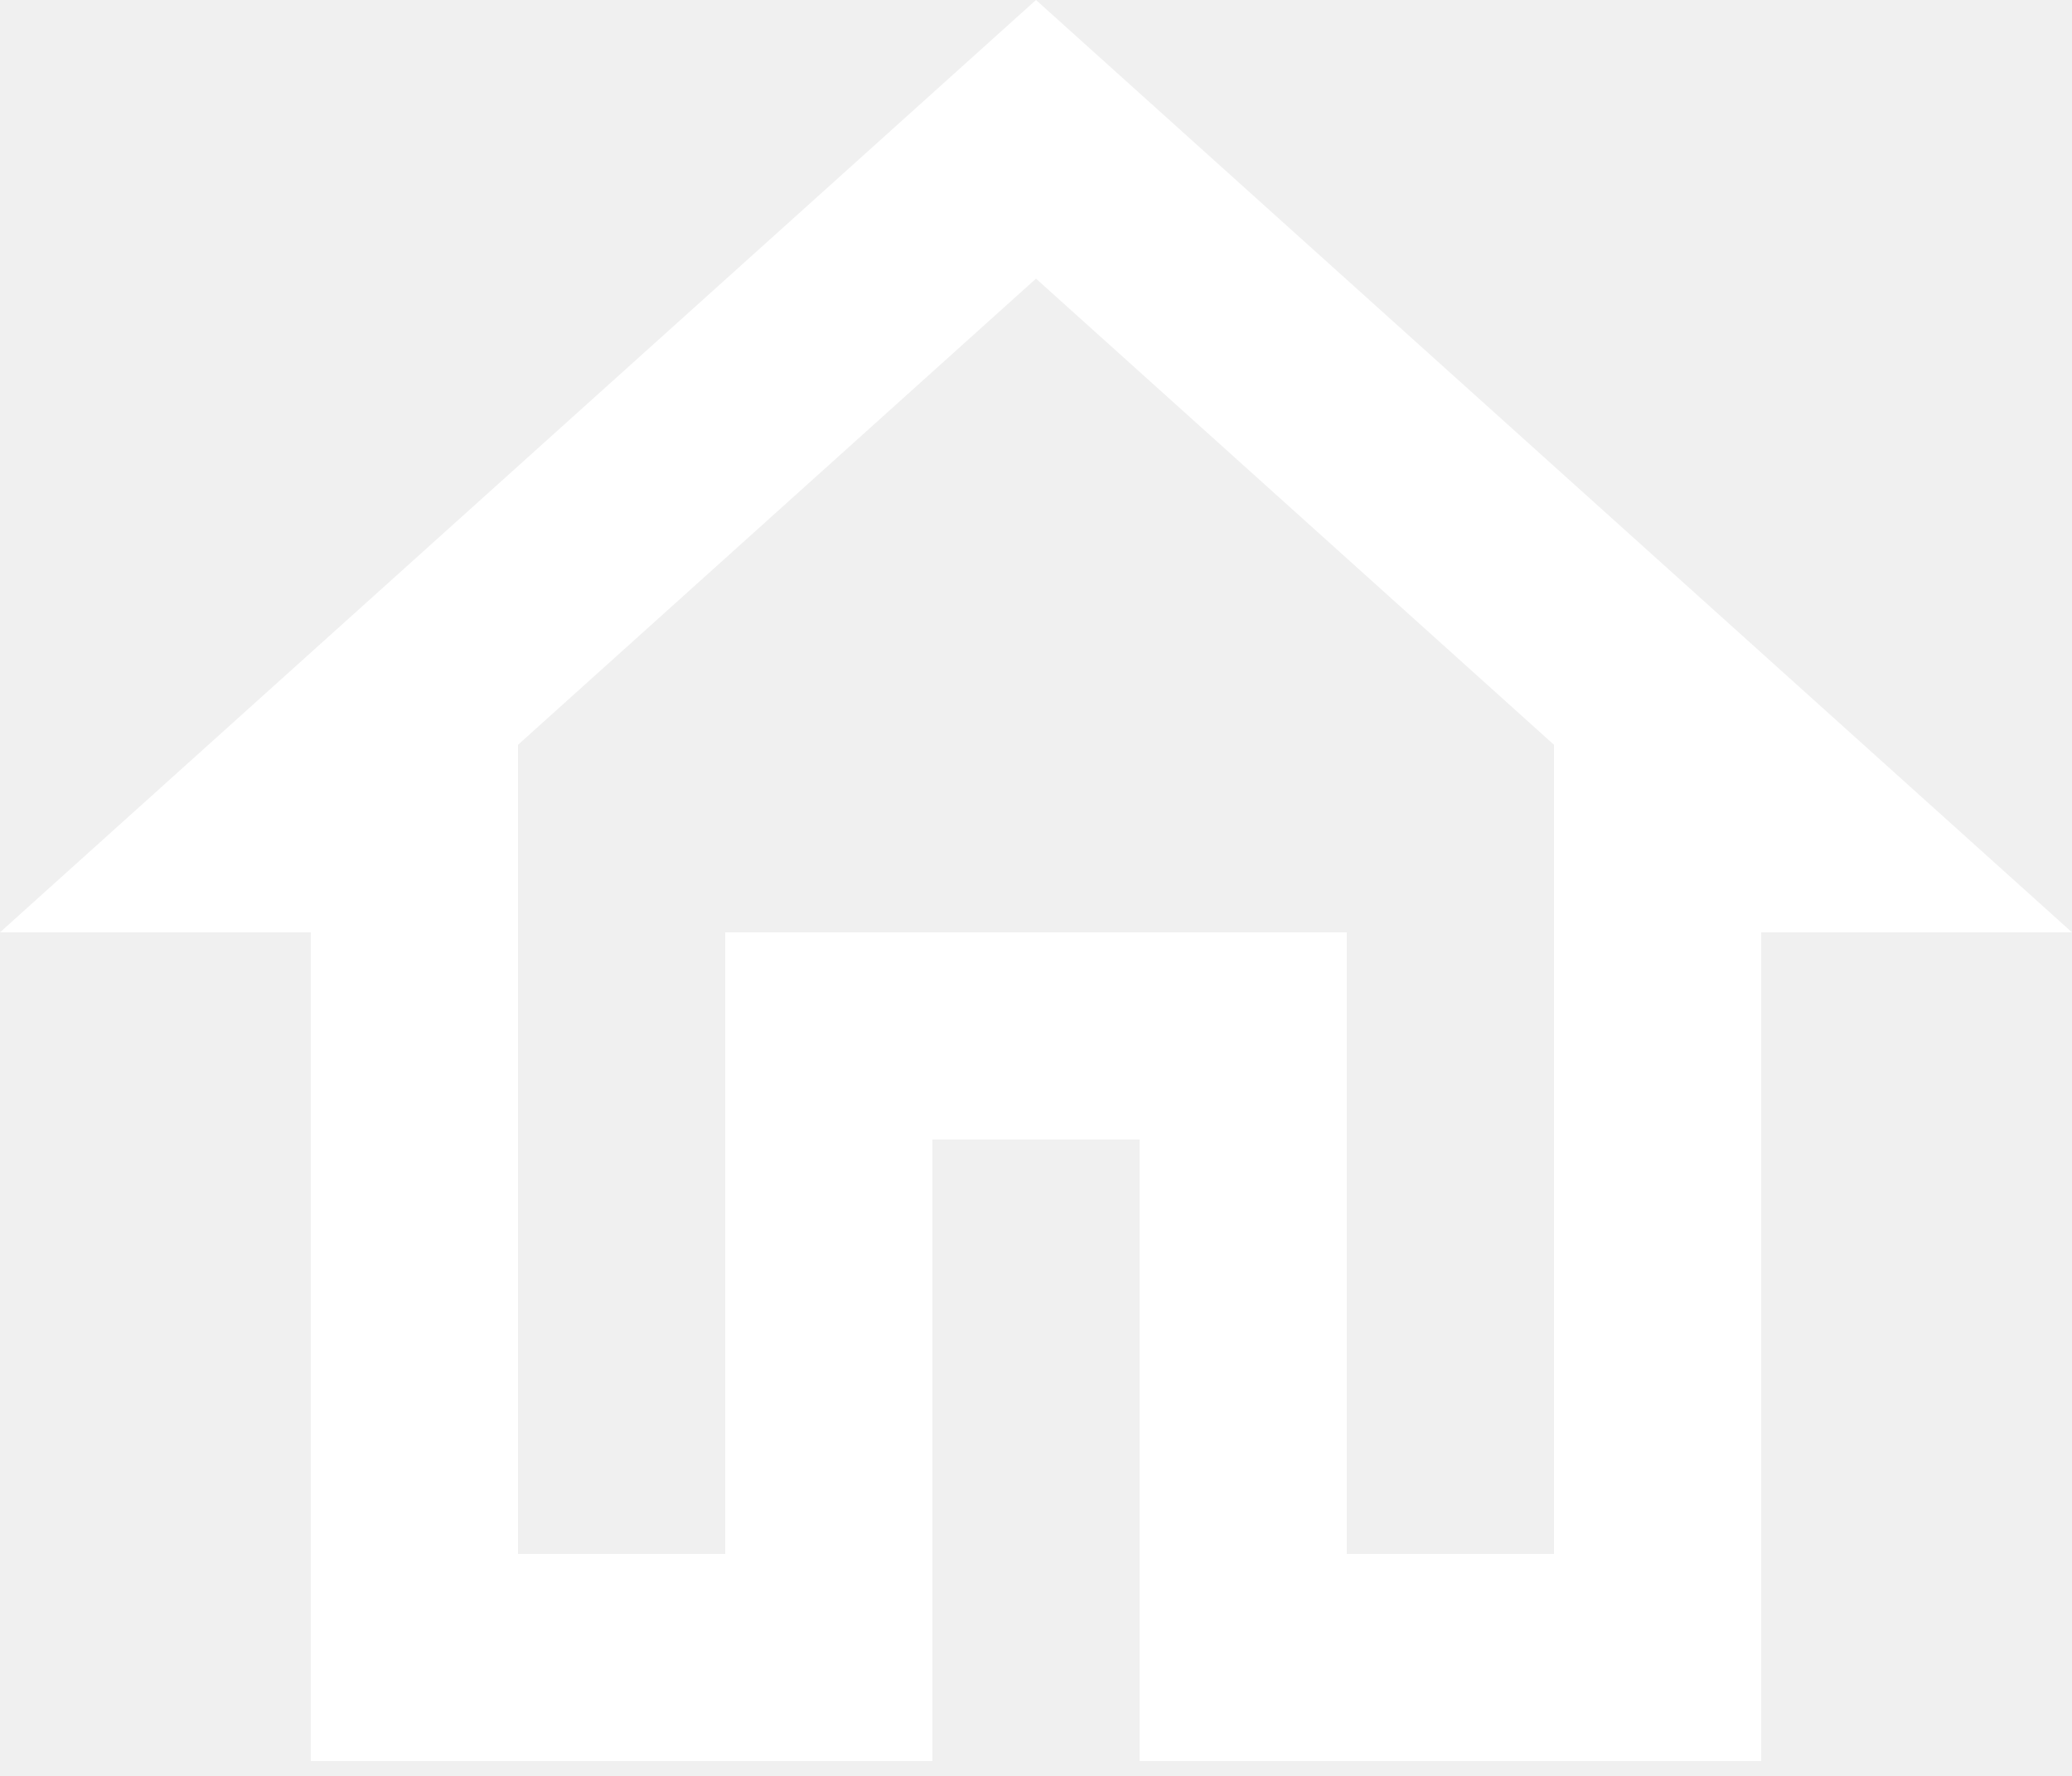
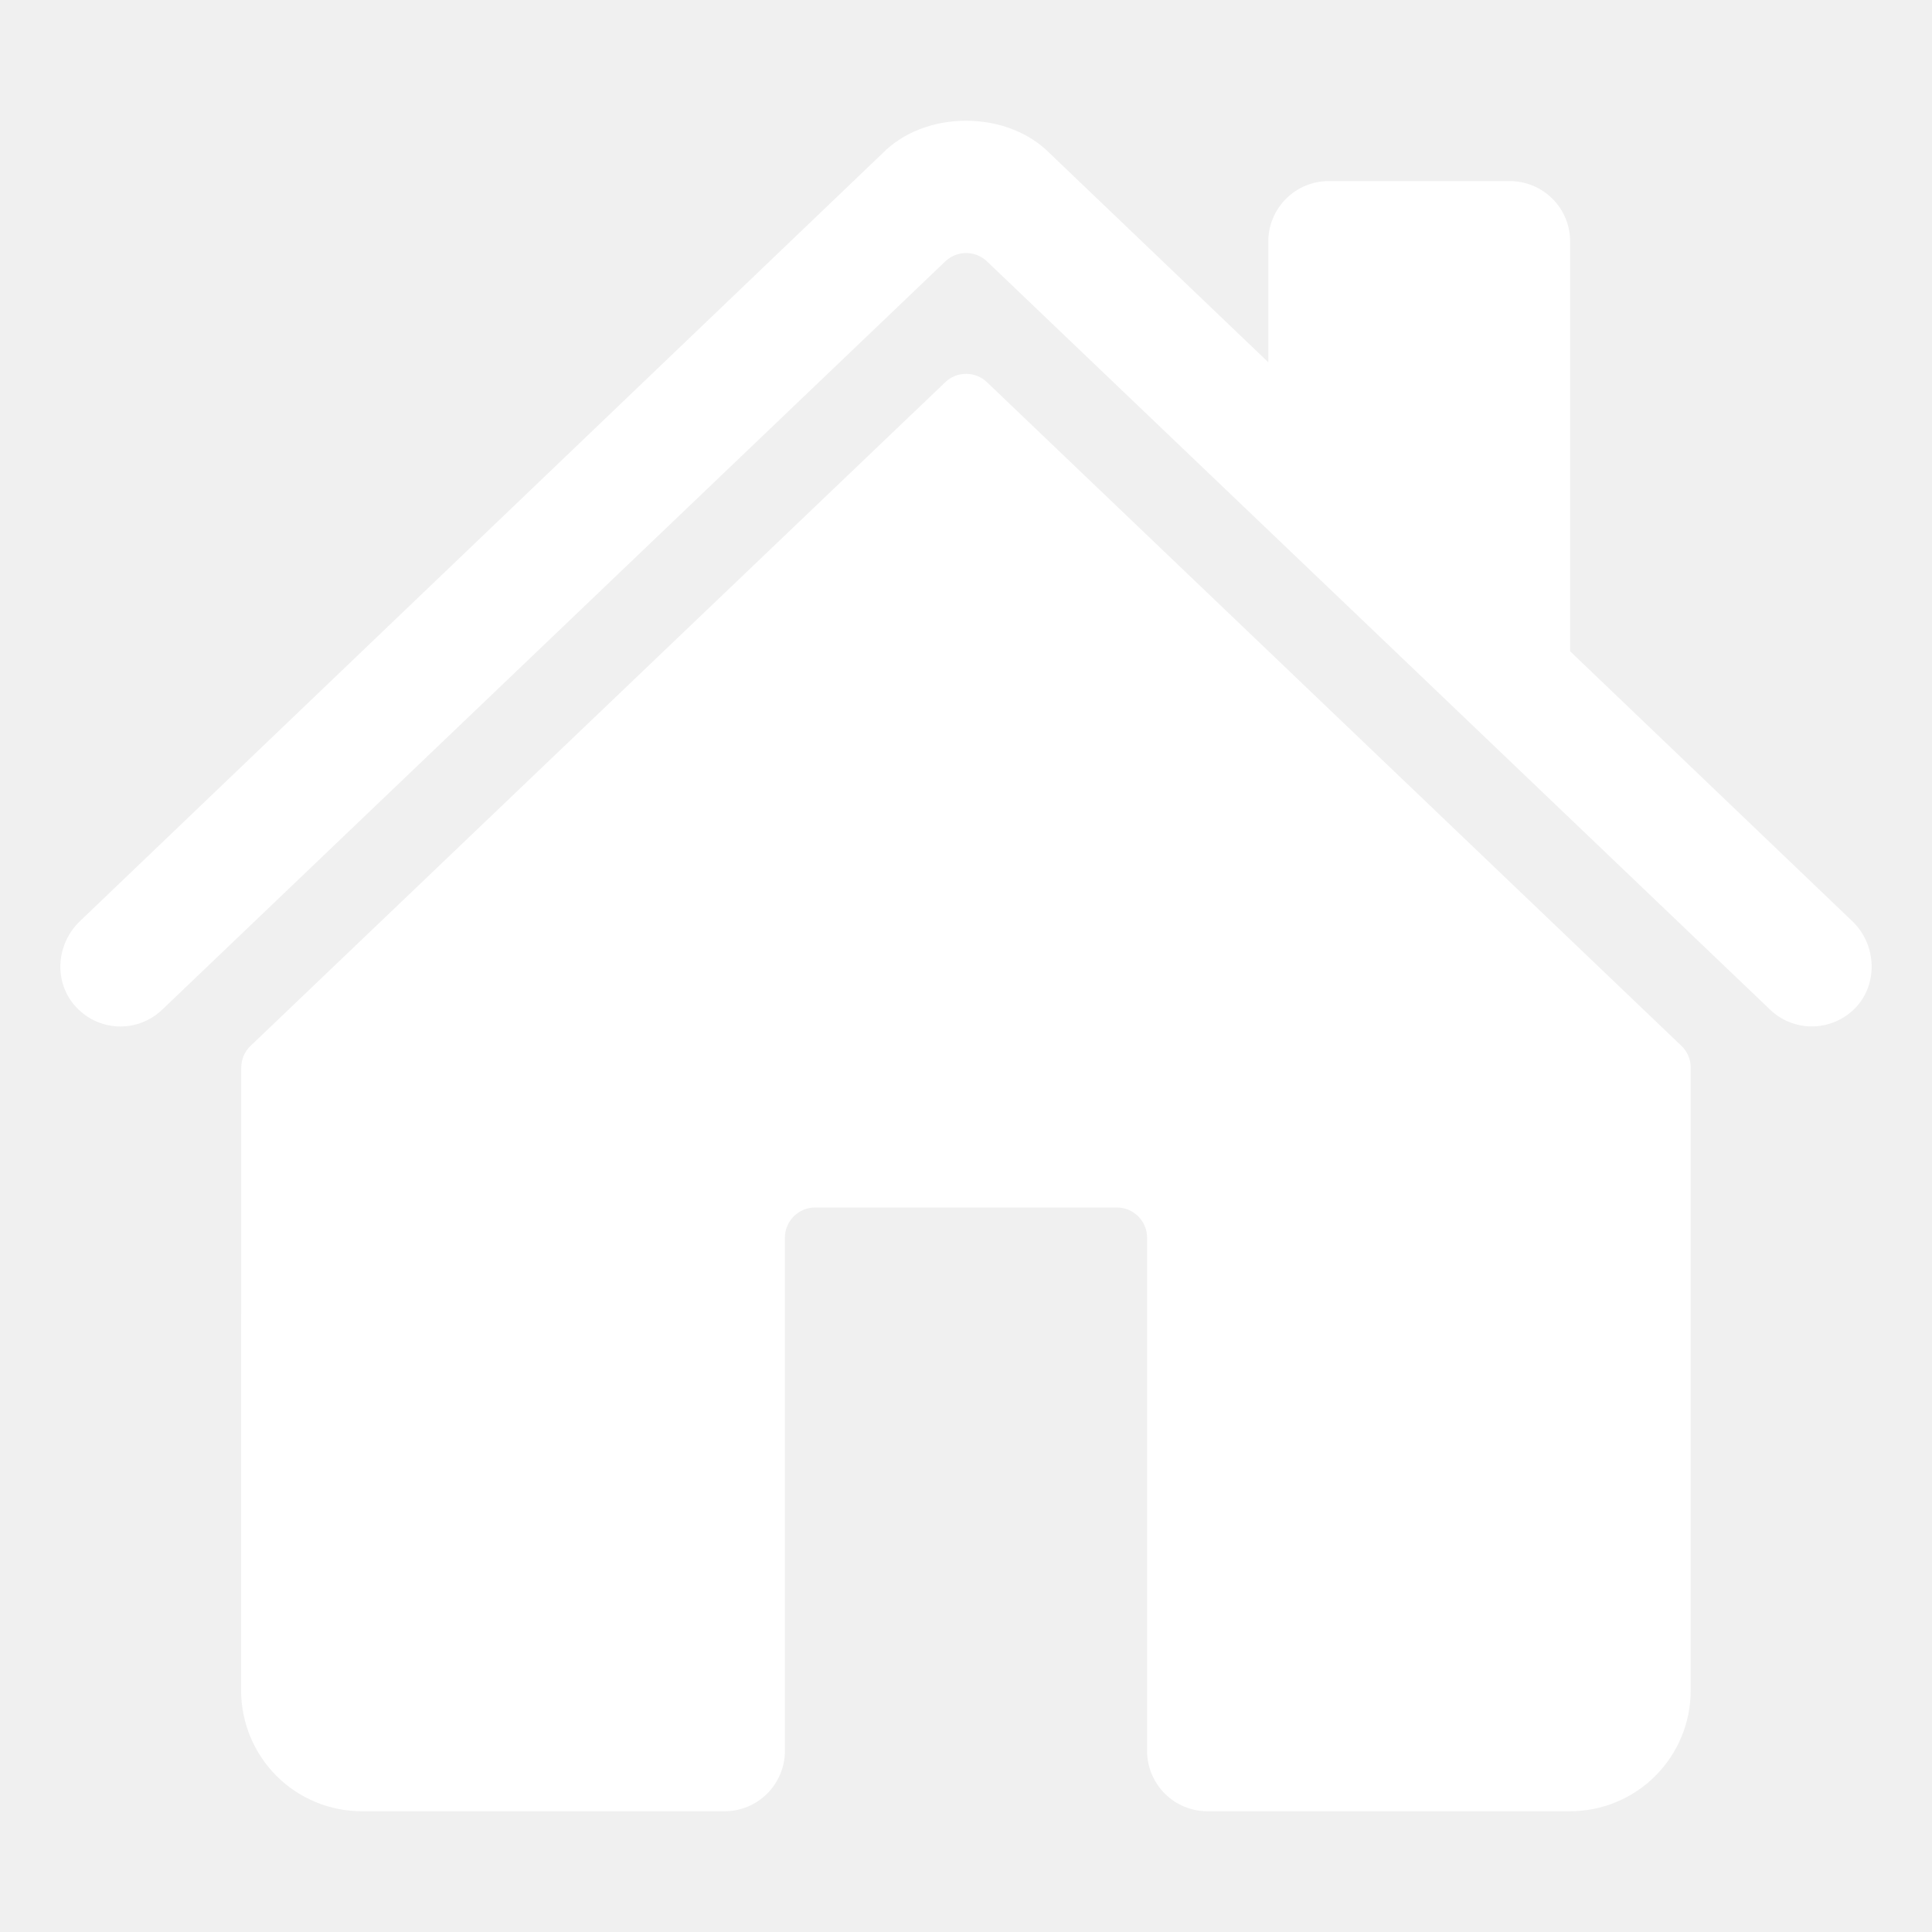
- <svg xmlns="http://www.w3.org/2000/svg" width="35" height="30" viewBox="0 0 35 30" fill="none">
-   <path d="M17.5 4.707L26.25 12.582V26.25H22.75V15.75H12.25V26.25H8.75V12.582L17.5 4.707ZM17.5 0L0 15.75H5.25V29.75H15.75V19.25H19.25V29.75H29.75V15.75H35L17.5 0Z" fill="white" />
+ <svg xmlns="http://www.w3.org/2000/svg" width="30" height="30" viewBox="0 0 30 30" fill="none">
+   <path d="M15.326 5.935C15.239 5.851 15.123 5.805 15.002 5.805C14.881 5.805 14.765 5.851 14.678 5.935L3.891 16.24C3.845 16.283 3.808 16.336 3.783 16.394C3.759 16.453 3.746 16.515 3.746 16.579L3.744 26.25C3.744 26.748 3.942 27.224 4.293 27.576C4.645 27.928 5.122 28.125 5.619 28.125H11.25C11.499 28.125 11.737 28.027 11.913 27.851C12.089 27.675 12.188 27.436 12.188 27.188V19.219C12.188 19.095 12.237 18.976 12.325 18.888C12.413 18.8 12.532 18.75 12.656 18.75H17.344C17.468 18.75 17.587 18.8 17.675 18.888C17.763 18.976 17.812 19.095 17.812 19.219V27.188C17.812 27.436 17.911 27.675 18.087 27.851C18.263 28.027 18.501 28.125 18.75 28.125H24.378C24.876 28.125 25.353 27.928 25.704 27.576C26.056 27.224 26.253 26.748 26.253 26.25V16.579C26.254 16.515 26.241 16.453 26.216 16.394C26.191 16.336 26.155 16.283 26.109 16.24L15.326 5.935Z" fill="white" />
+   <path d="M28.764 14.306L24.381 10.113V3.75C24.381 3.501 24.283 3.263 24.107 3.087C23.931 2.911 23.693 2.812 23.444 2.812H20.631C20.383 2.812 20.144 2.911 19.969 3.087C19.793 3.263 19.694 3.501 19.694 3.75V5.625L16.3 2.38C15.983 2.059 15.51 1.875 15 1.875C14.491 1.875 14.02 2.059 13.703 2.381L1.24 14.305C0.875 14.656 0.83 15.234 1.161 15.615C1.245 15.711 1.347 15.79 1.461 15.845C1.576 15.9 1.7 15.932 1.827 15.938C1.954 15.944 2.081 15.924 2.2 15.879C2.319 15.834 2.428 15.765 2.52 15.677L14.678 4.059C14.765 3.976 14.881 3.929 15.002 3.929C15.123 3.929 15.239 3.976 15.326 4.059L27.485 15.677C27.664 15.849 27.904 15.943 28.152 15.938C28.4 15.933 28.637 15.83 28.809 15.652C29.169 15.279 29.139 14.664 28.764 14.306Z" fill="white" />
</svg>
